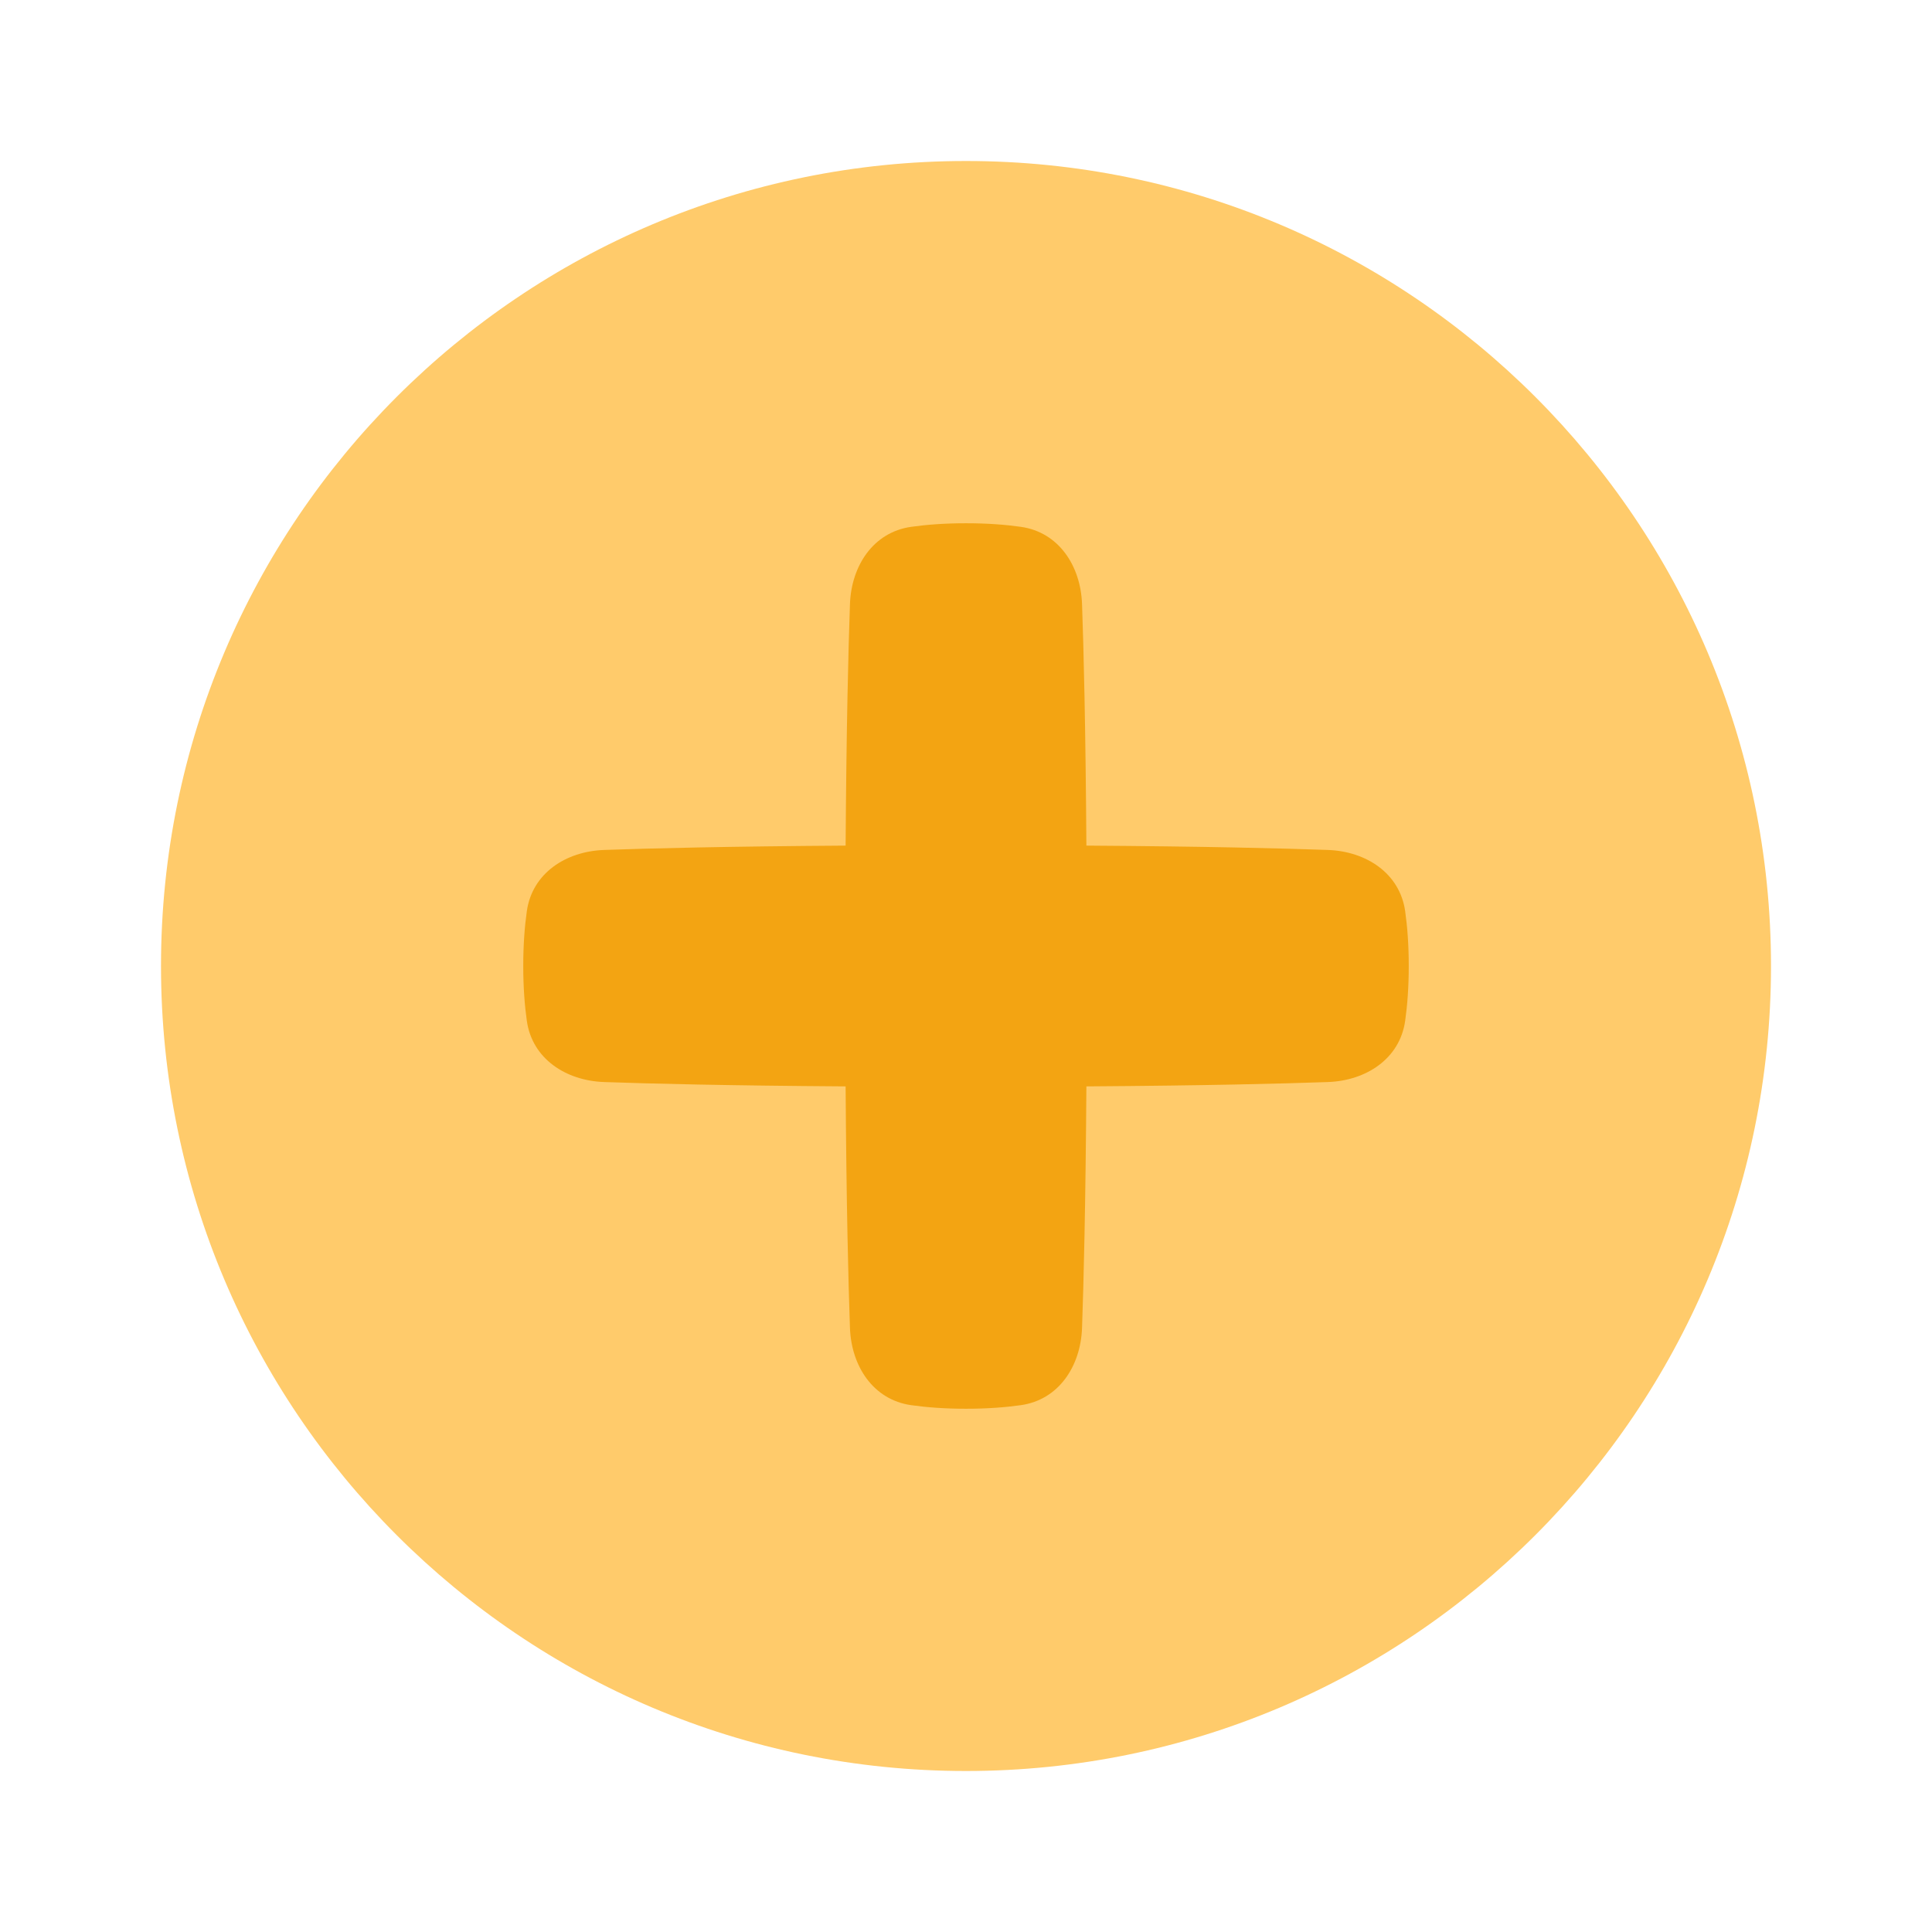
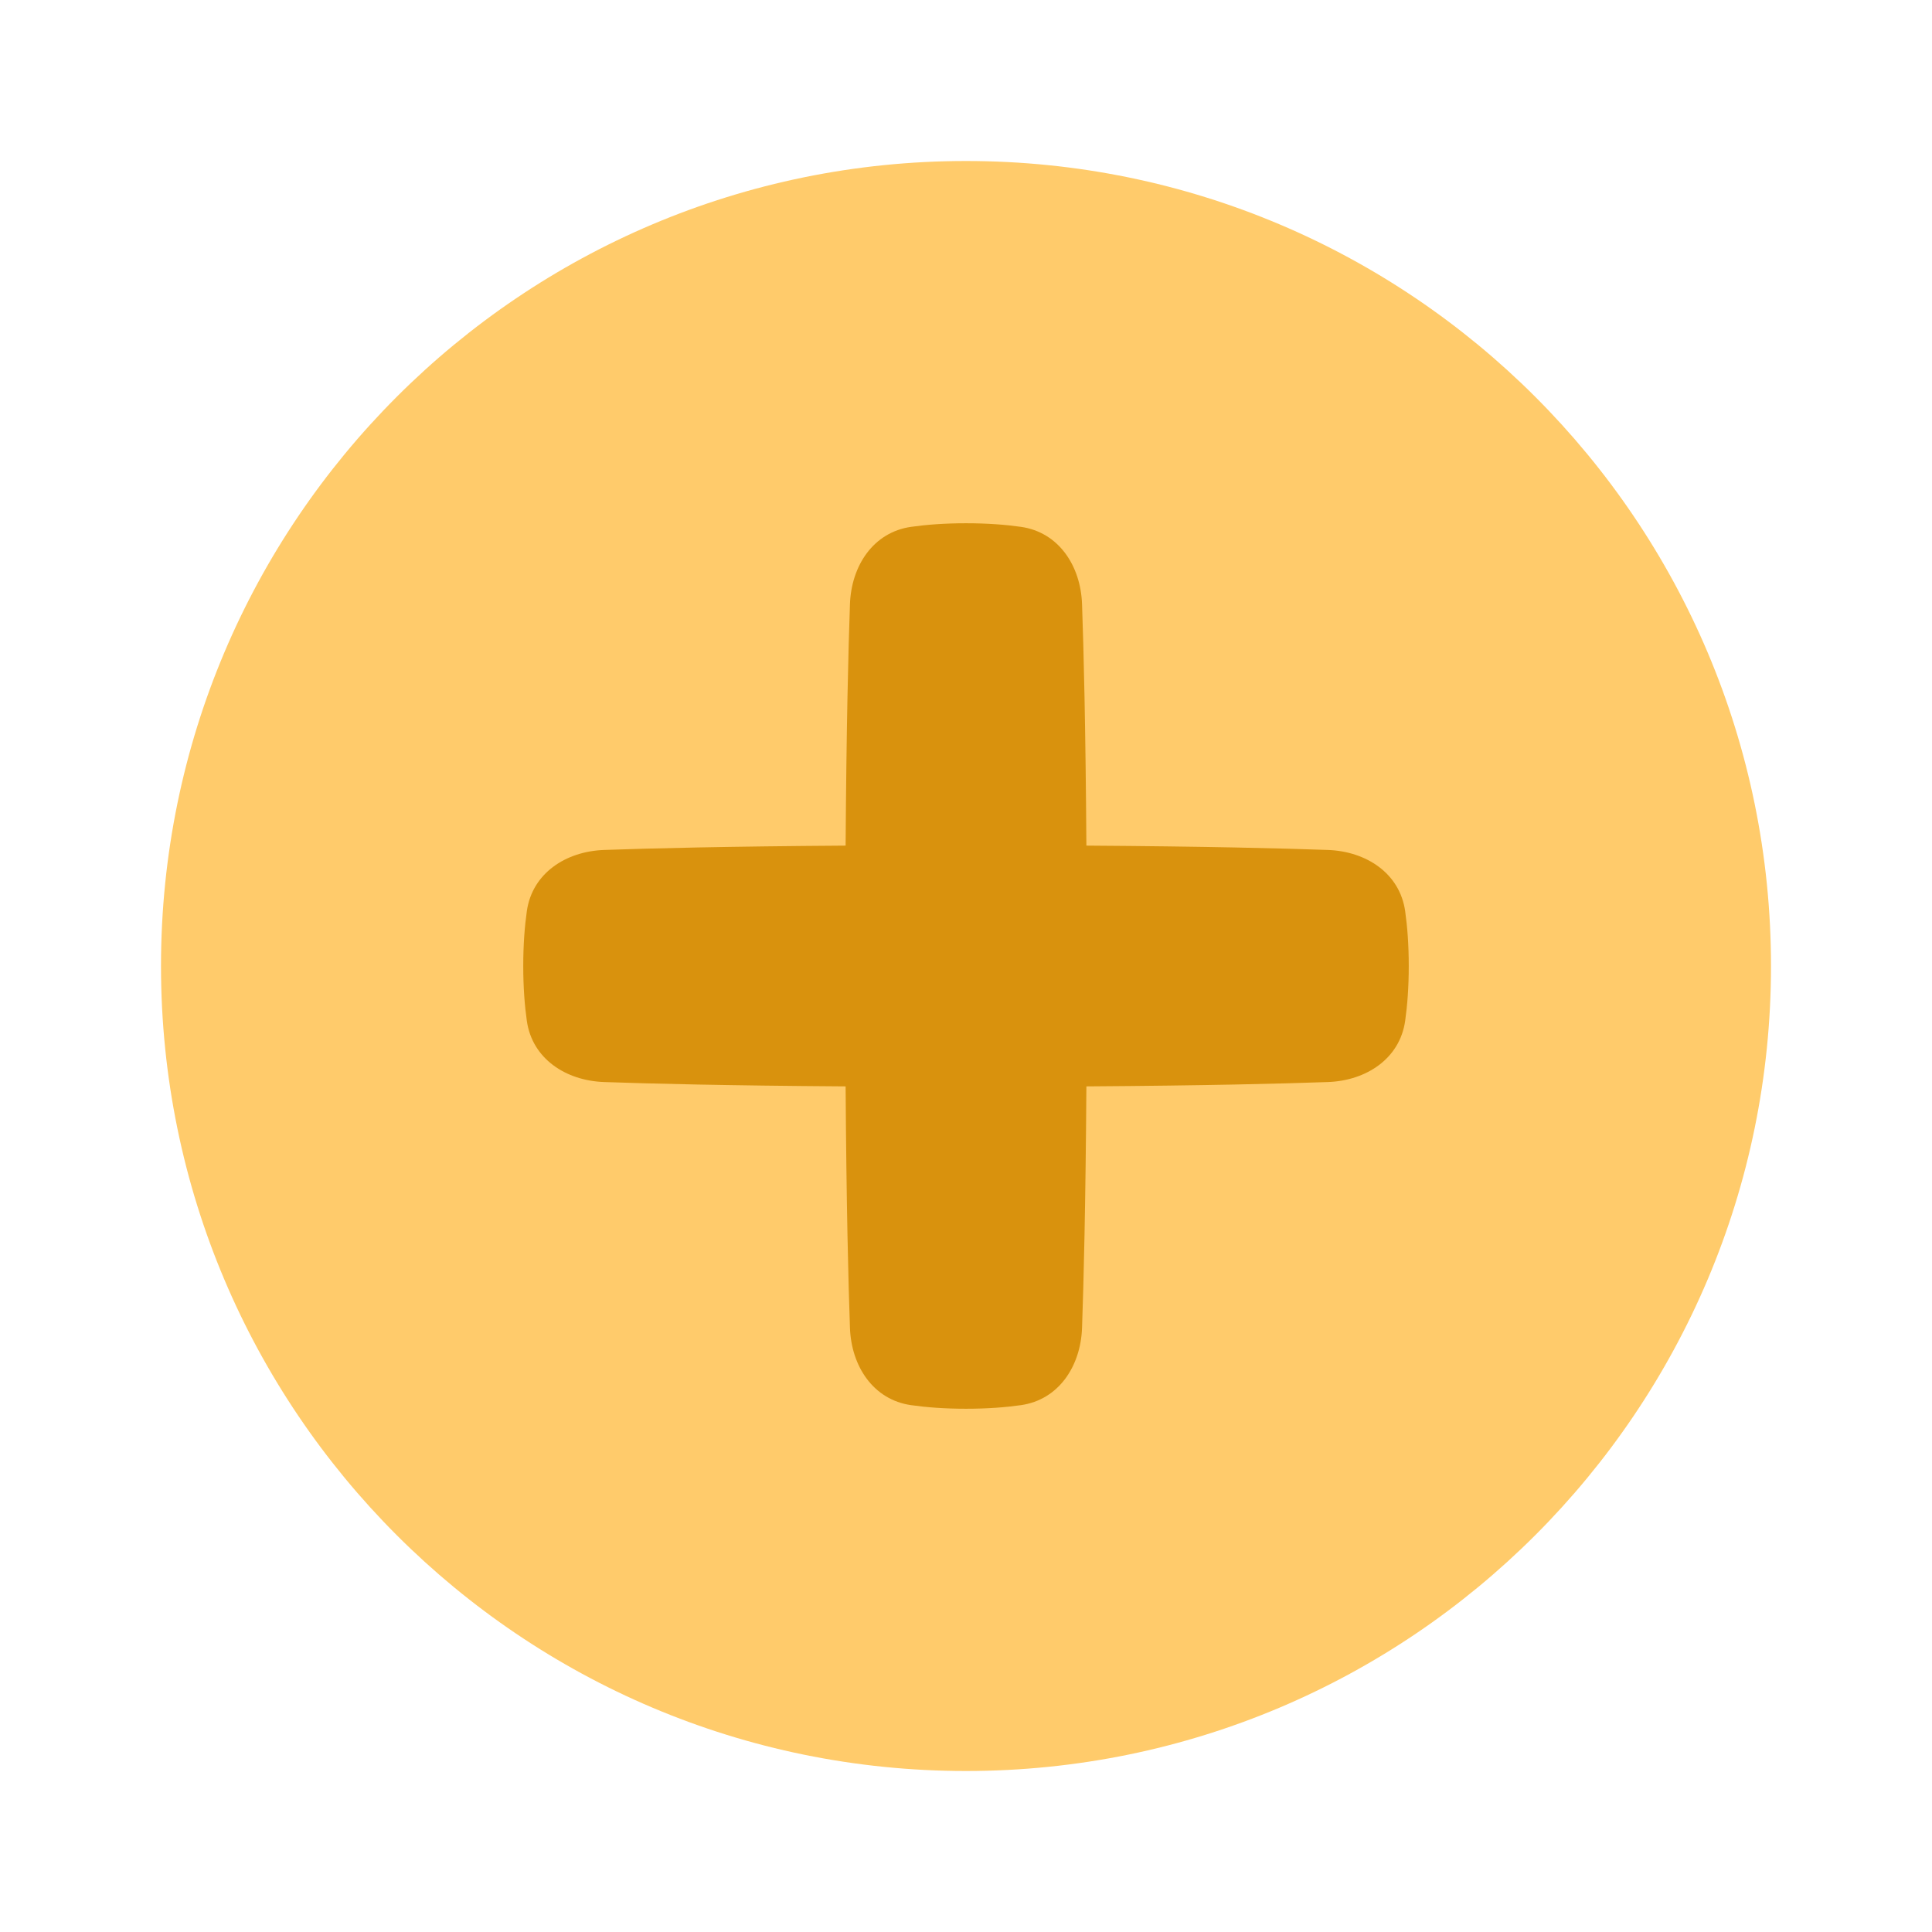
<svg xmlns="http://www.w3.org/2000/svg" fill="none" viewBox="0 0 48 48">
  <g transform="matrix(1,0,0,1,0,0)">
    <circle cx="24" cy="24" r="20" fill="#ffcb6b" />
-     <path fill="#f3a412" d="M22.638 34.911C21.696 34.778 21.151 33.943 21.117 32.992C21.076 31.846 21.029 29.952 21.009 26.991C18.048 26.971 16.154 26.924 15.008 26.883C14.057 26.849 13.222 26.304 13.089 25.362C13.036 24.989 13 24.538 13 24C13 23.462 13.036 23.011 13.089 22.638C13.222 21.696 14.057 21.151 15.008 21.117C16.154 21.076 18.048 21.029 21.009 21.009C21.029 18.048 21.076 16.154 21.117 15.008C21.151 14.057 21.696 13.222 22.638 13.089C23.011 13.036 23.462 13 24 13C24.538 13 24.989 13.036 25.362 13.089C26.304 13.222 26.849 14.057 26.883 15.008C26.924 16.154 26.971 18.048 26.991 21.009C29.952 21.029 31.846 21.076 32.992 21.117C33.943 21.151 34.778 21.696 34.911 22.638C34.964 23.011 35 23.462 35 24C35 24.538 34.964 24.989 34.911 25.362C34.778 26.304 33.943 26.849 32.992 26.883C31.846 26.924 29.952 26.971 26.991 26.991C26.971 29.952 26.924 31.846 26.883 32.992C26.849 33.943 26.304 34.778 25.362 34.911C24.989 34.964 24.538 35 24 35C23.462 35 23.011 34.964 22.638 34.911Z" />
+     <path fill="#d9920d" d="M22.638 34.911C21.696 34.778 21.151 33.943 21.117 32.992C21.076 31.846 21.029 29.952 21.009 26.991C18.048 26.971 16.154 26.924 15.008 26.883C14.057 26.849 13.222 26.304 13.089 25.362C13.036 24.989 13 24.538 13 24C13 23.462 13.036 23.011 13.089 22.638C13.222 21.696 14.057 21.151 15.008 21.117C16.154 21.076 18.048 21.029 21.009 21.009C21.029 18.048 21.076 16.154 21.117 15.008C21.151 14.057 21.696 13.222 22.638 13.089C23.011 13.036 23.462 13 24 13C24.538 13 24.989 13.036 25.362 13.089C26.304 13.222 26.849 14.057 26.883 15.008C26.924 16.154 26.971 18.048 26.991 21.009C29.952 21.029 31.846 21.076 32.992 21.117C33.943 21.151 34.778 21.696 34.911 22.638C34.964 23.011 35 23.462 35 24C35 24.538 34.964 24.989 34.911 25.362C34.778 26.304 33.943 26.849 32.992 26.883C31.846 26.924 29.952 26.971 26.991 26.991C26.971 29.952 26.924 31.846 26.883 32.992C26.849 33.943 26.304 34.778 25.362 34.911C24.989 34.964 24.538 35 24 35C23.462 35 23.011 34.964 22.638 34.911Z" />
  </g>
</svg>
